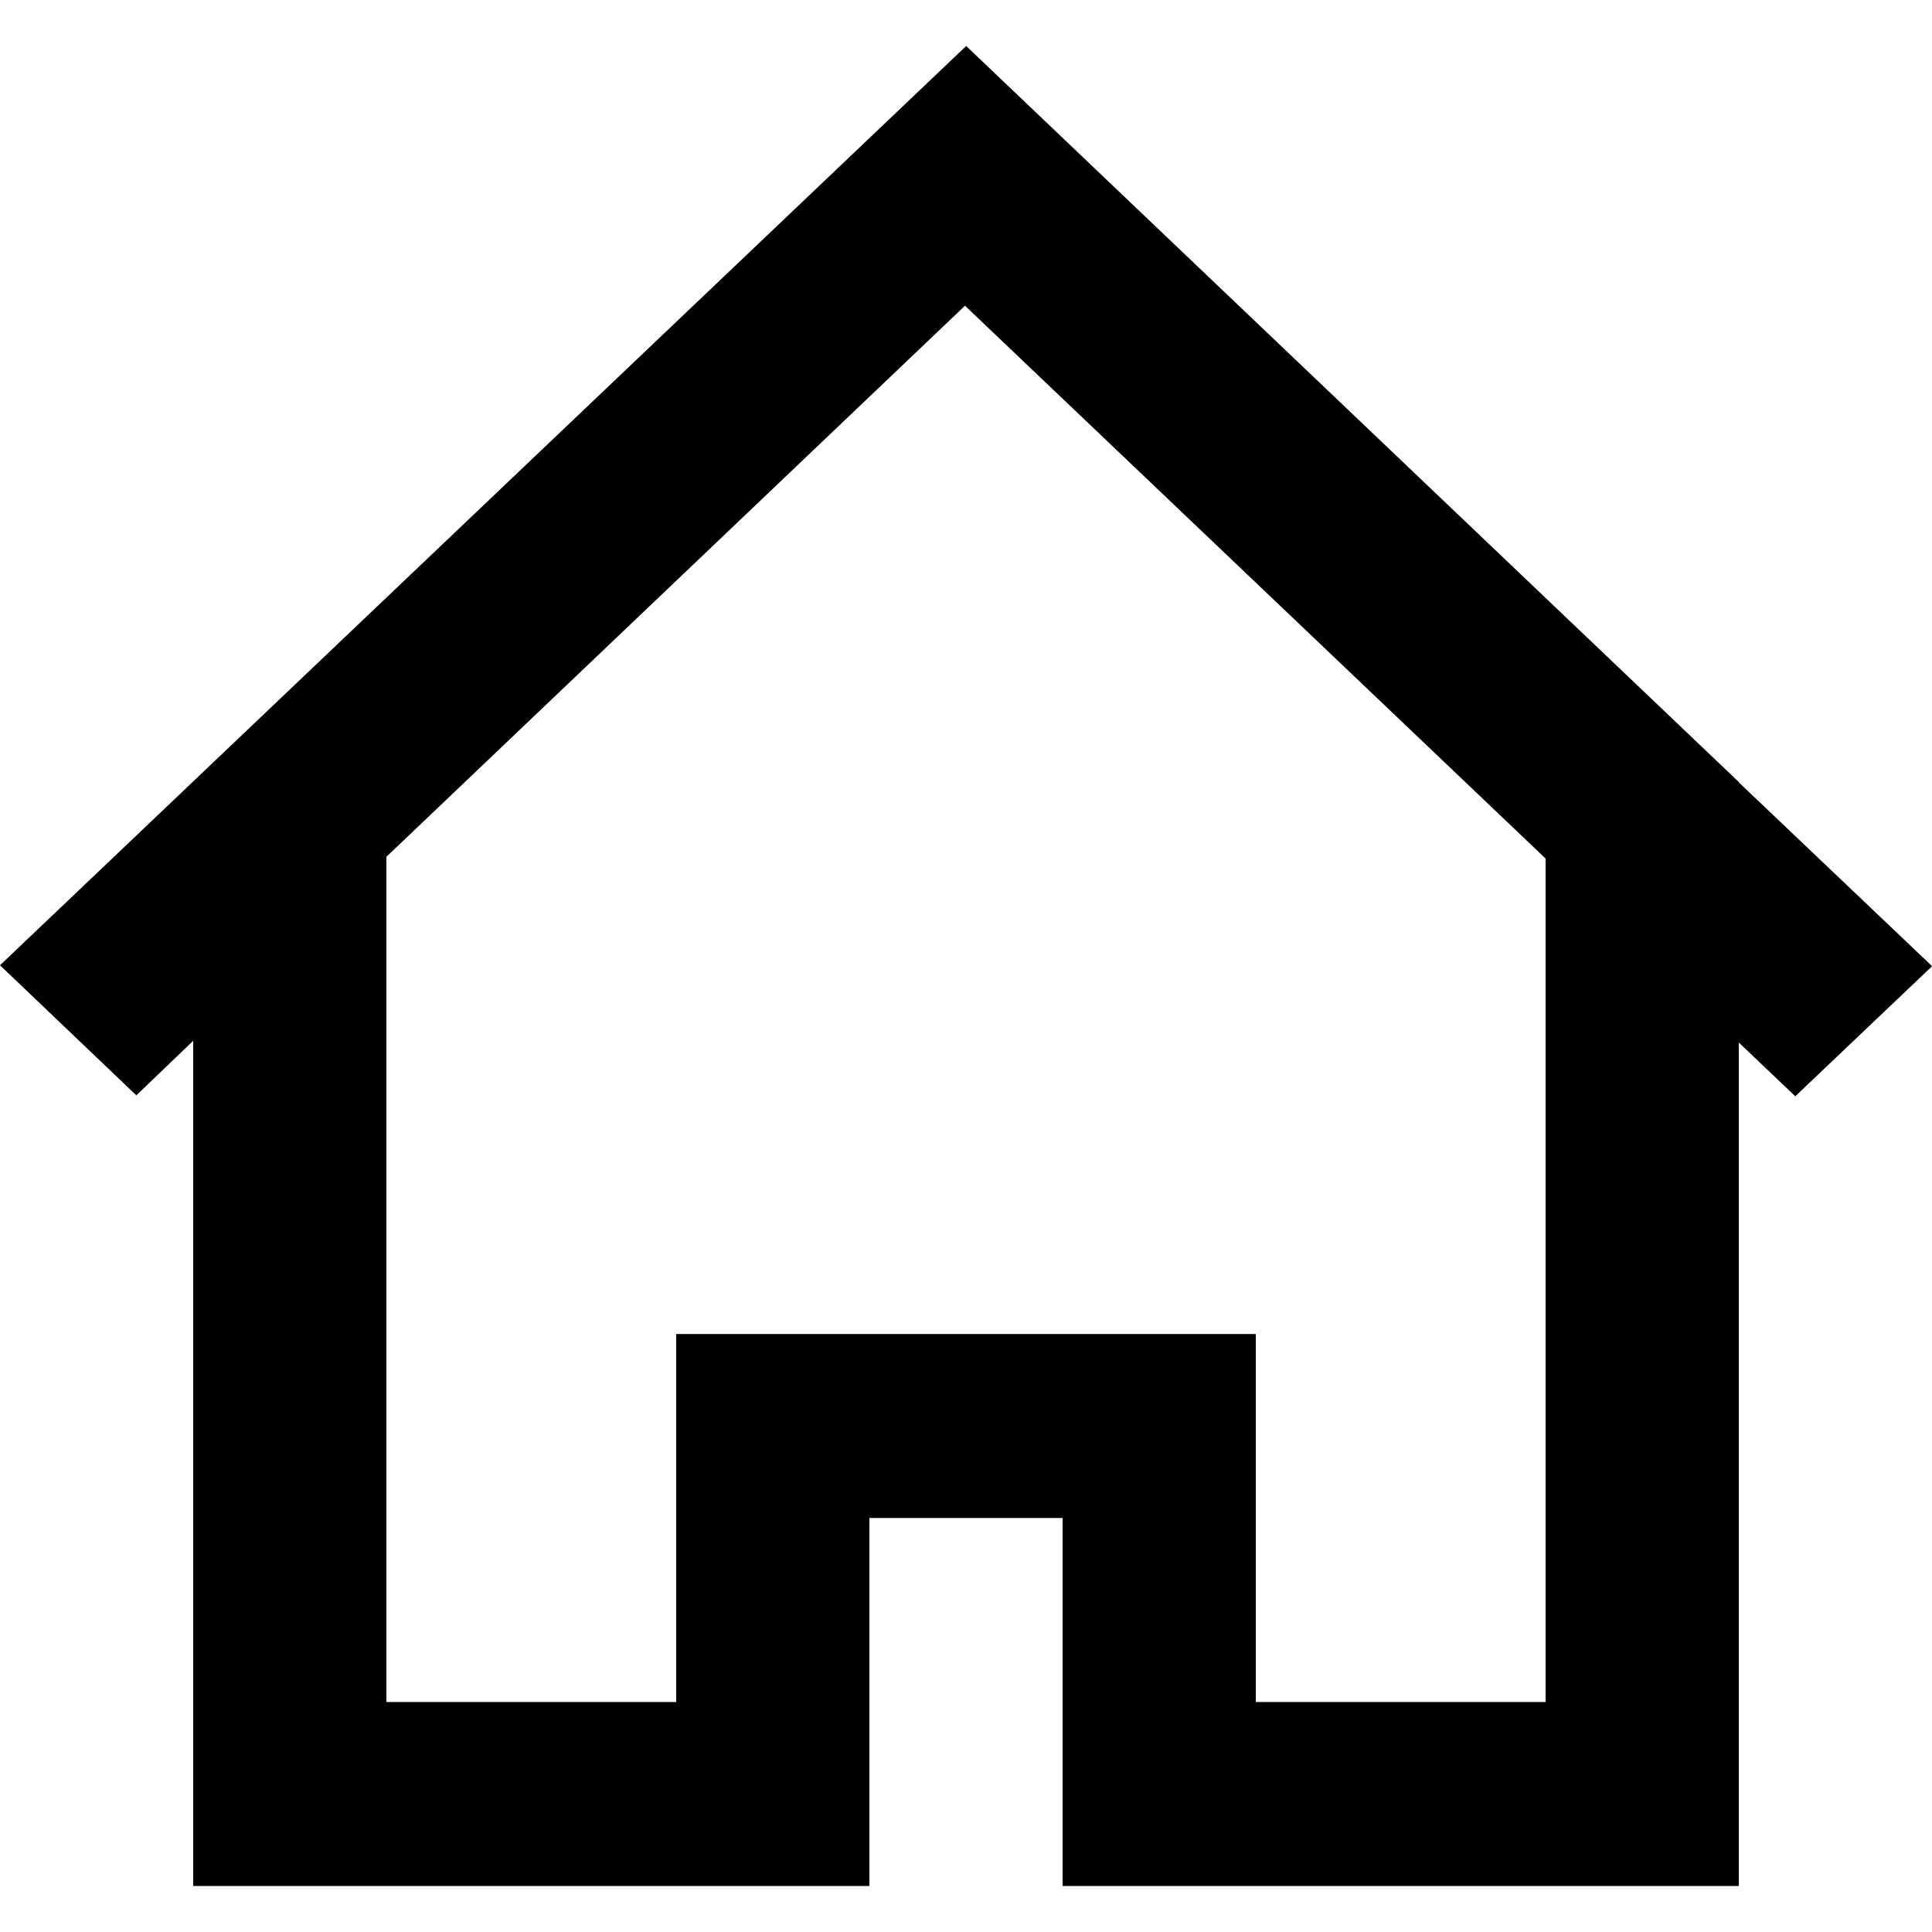
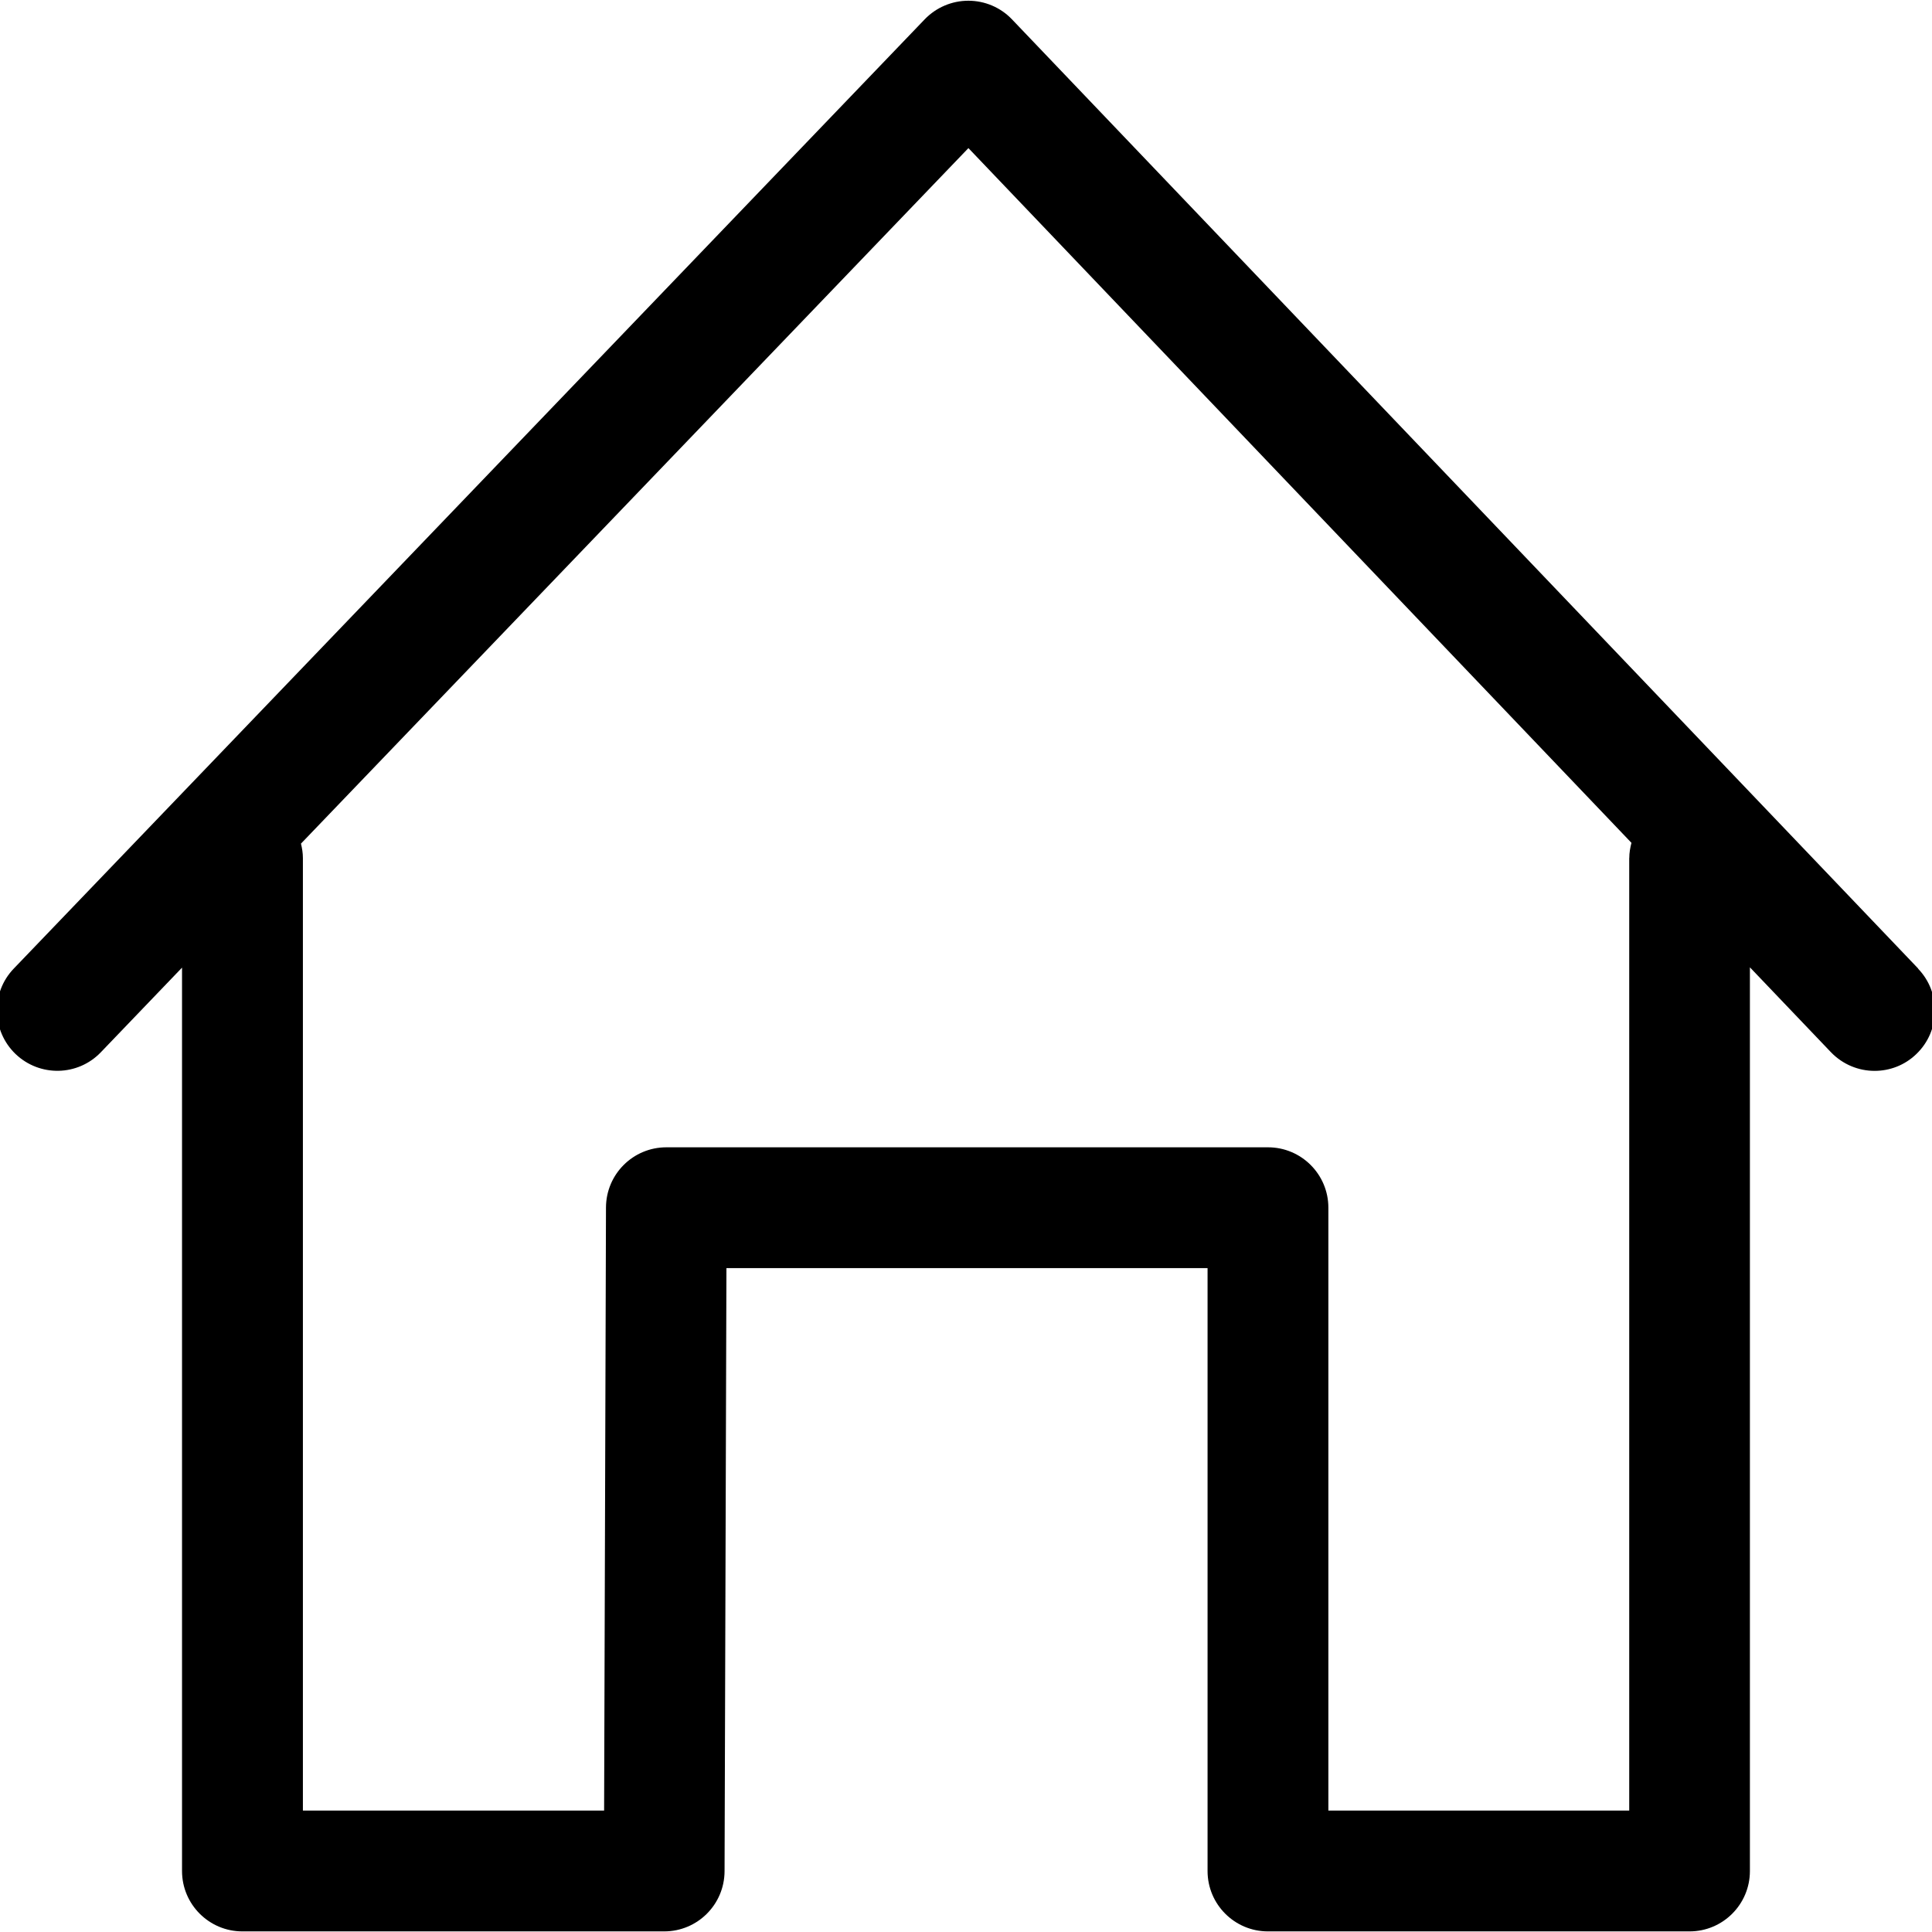
- <svg xmlns="http://www.w3.org/2000/svg" width="800px" height="800px" viewBox="0 -0.5 21 21" version="1.1">
-   <defs>
- 
- </defs>
-   <g id="Page-1" stroke="none" stroke-width="1" fill="none" fill-rule="evenodd">
-     <g id="Dribbble-Light-Preview" transform="translate(-419, -720)" fill="#000000">
-       <g id="icons" transform="translate(56, 160)">
-         <path d="M379.8,578 L376.65,578 L376.65,574 L370.35,574 L370.35,578 L367.2,578 L367.2,568.813 L373.489,562.823 L379.8,568.832 L379.8,578 Z M381.9,568.004 L381.9,568 L381.9,568 L373.502,560 L363,569.992 L364.482,571.406 L365.1,570.813 L365.1,580 L372.45,580 L372.45,576 L374.55,576 L374.55,580 L381.9,580 L381.9,579.997 L381.9,570.832 L382.514,571.416 L384.001,570.002 L381.9,568.004 Z" id="home-[#1391]">
- 
- </path>
-       </g>
-     </g>
-   </g>
+ <svg xmlns="http://www.w3.org/2000/svg" fill="#000000" width="800px" height="800px" viewBox="0 0 32 32" version="1.1">
+   <path d="M31.772 16.043l-15.012-15.724c-0.189-0.197-0.449-0.307-0.721-0.307s-0.533 0.111-0.722 0.307l-15.089 15.724c-0.383 0.398-0.369 1.031 0.029 1.414 0.399 0.382 1.031 0.371 1.414-0.029l1.344-1.401v14.963c0 0.552 0.448 1 1 1h6.986c0.551 0 0.998-0.445 1-0.997l0.031-9.989h7.969v9.986c0 0.552 0.448 1 1 1h6.983c0.552 0 1-0.448 1-1v-14.968l1.343 1.407c0.197 0.204 0.459 0.308 0.722 0.308 0.249 0 0.499-0.092 0.692-0.279 0.398-0.382 0.411-1.015 0.029-1.413zM26.985 14.213v15.776h-4.983v-9.986c0-0.552-0.448-1-1-1h-9.965c-0.551 0-0.998 0.445-1 0.997l-0.031 9.989h-4.989v-15.777c0-0.082-0.013-0.162-0.032-0.239l11.055-11.52 10.982 11.507c-0.021 0.081-0.036 0.165-0.036 0.252z" />
</svg>
